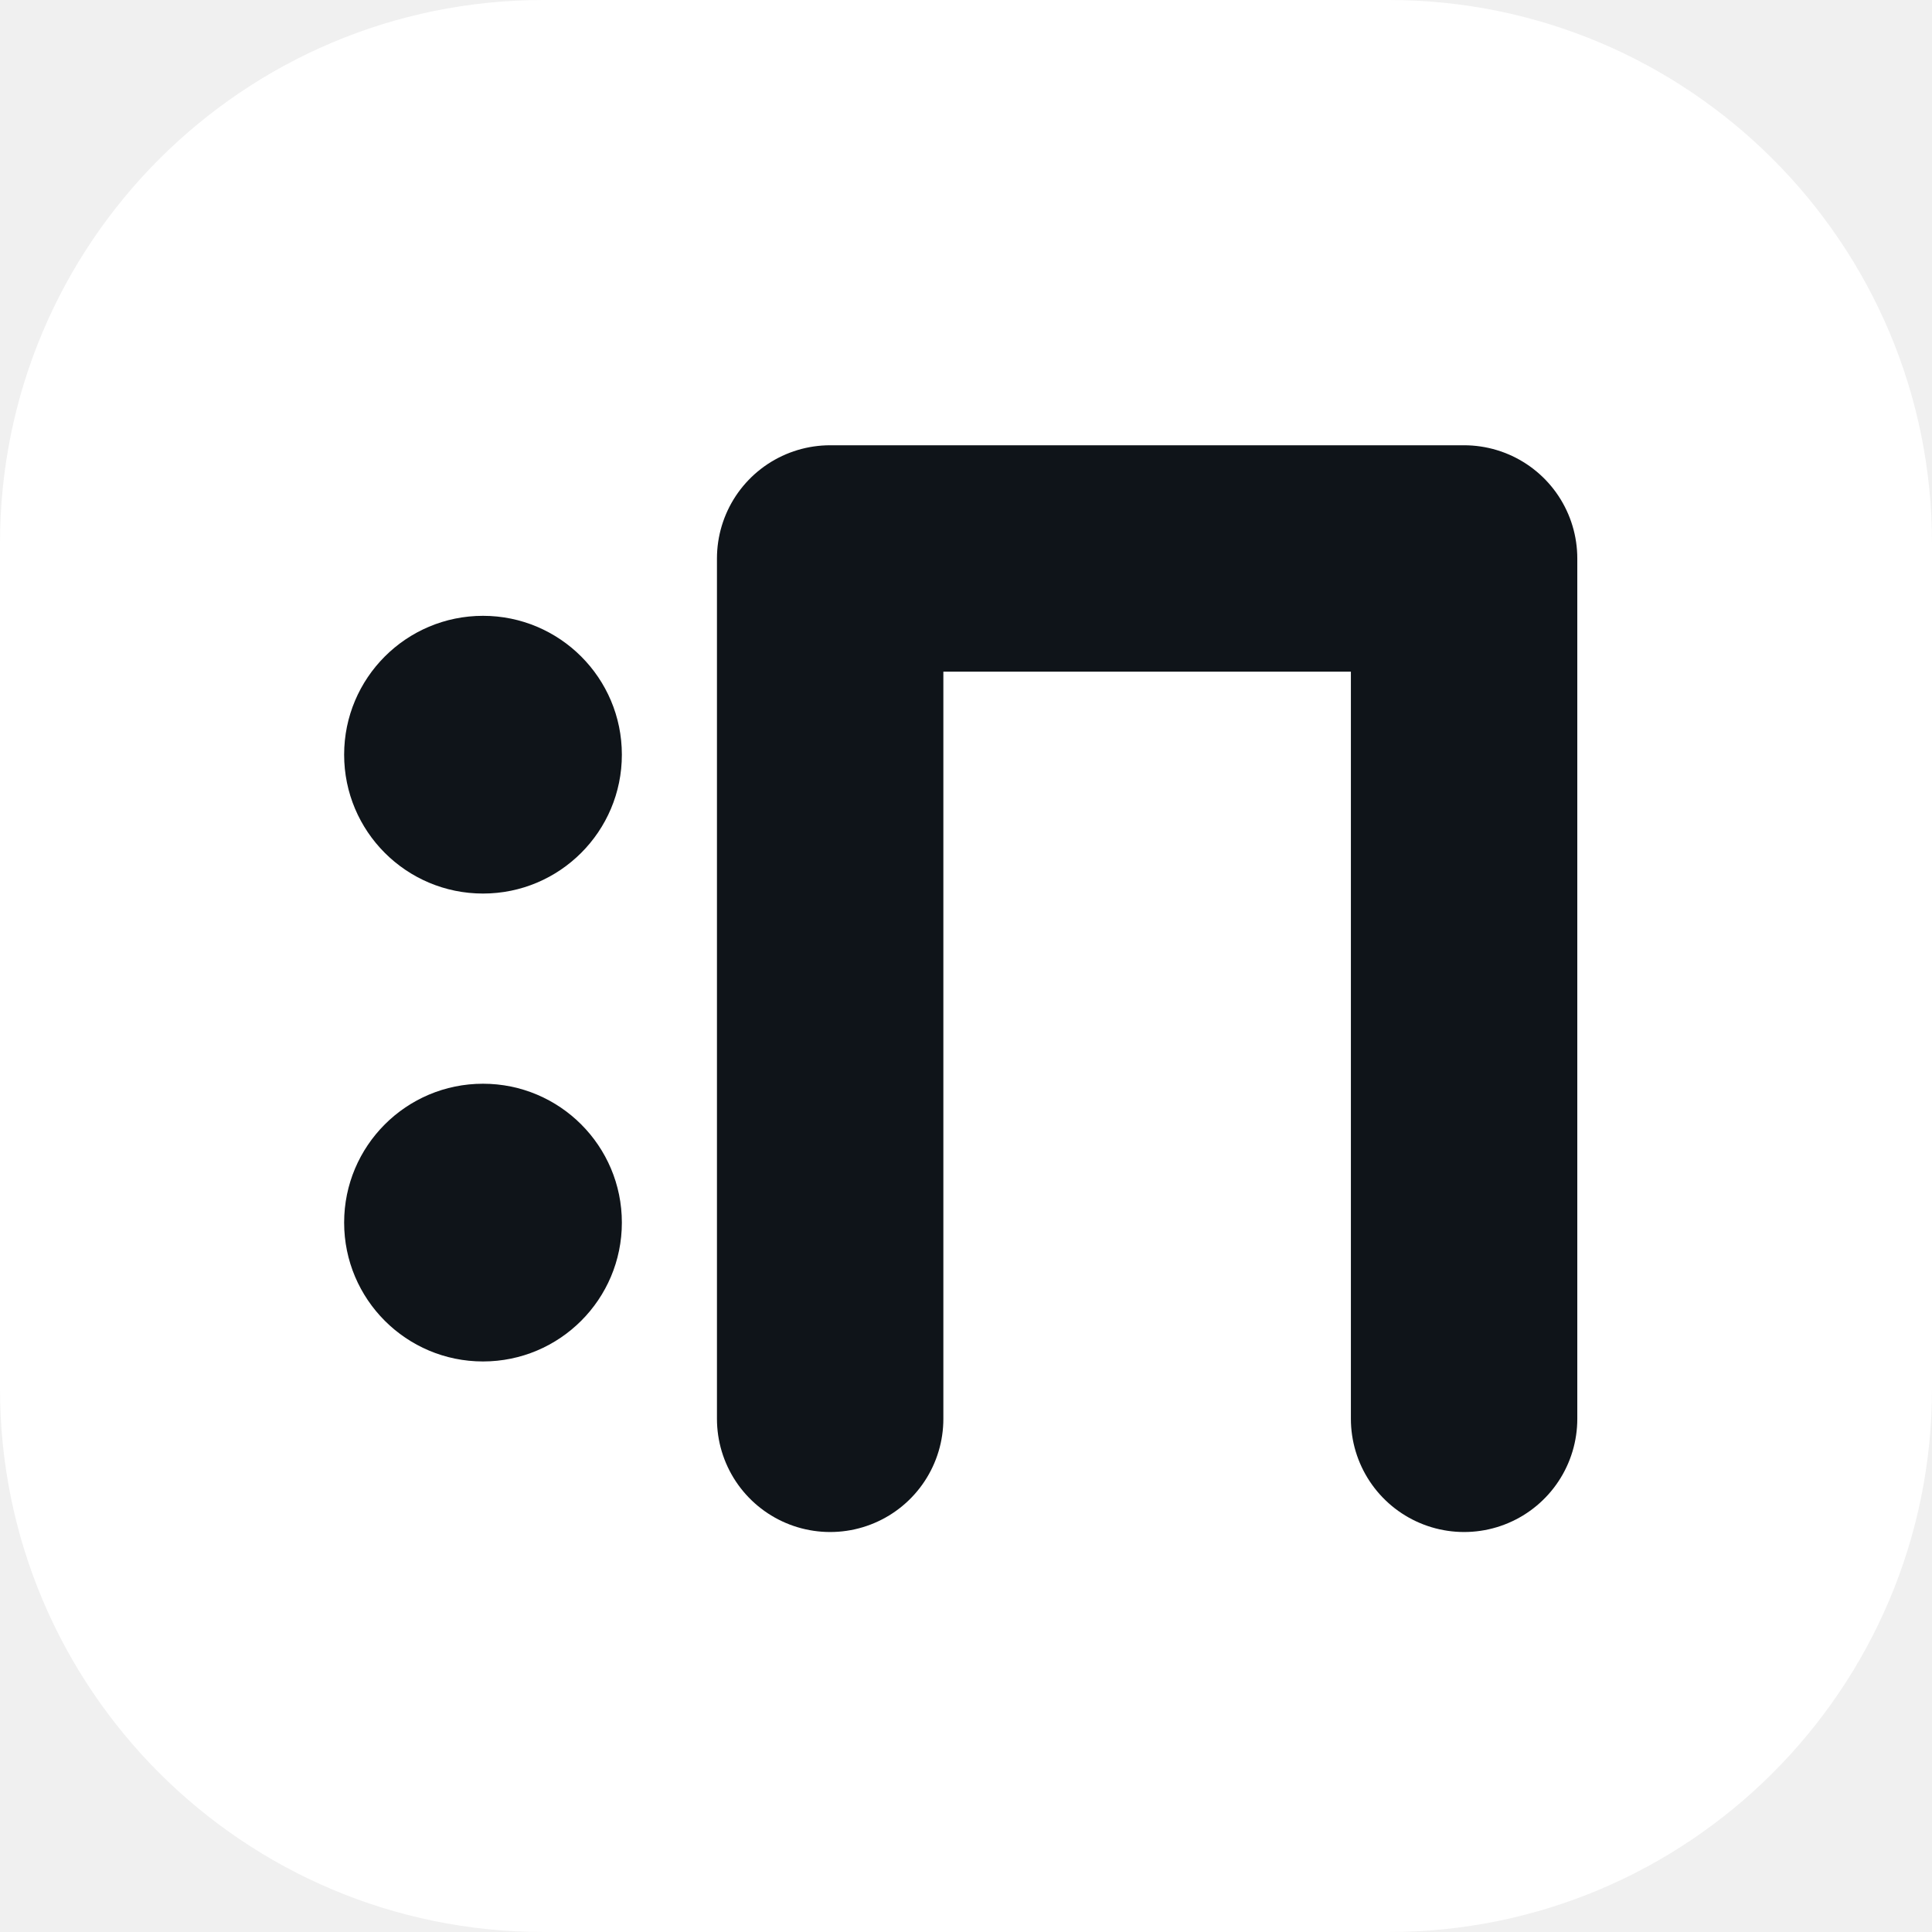
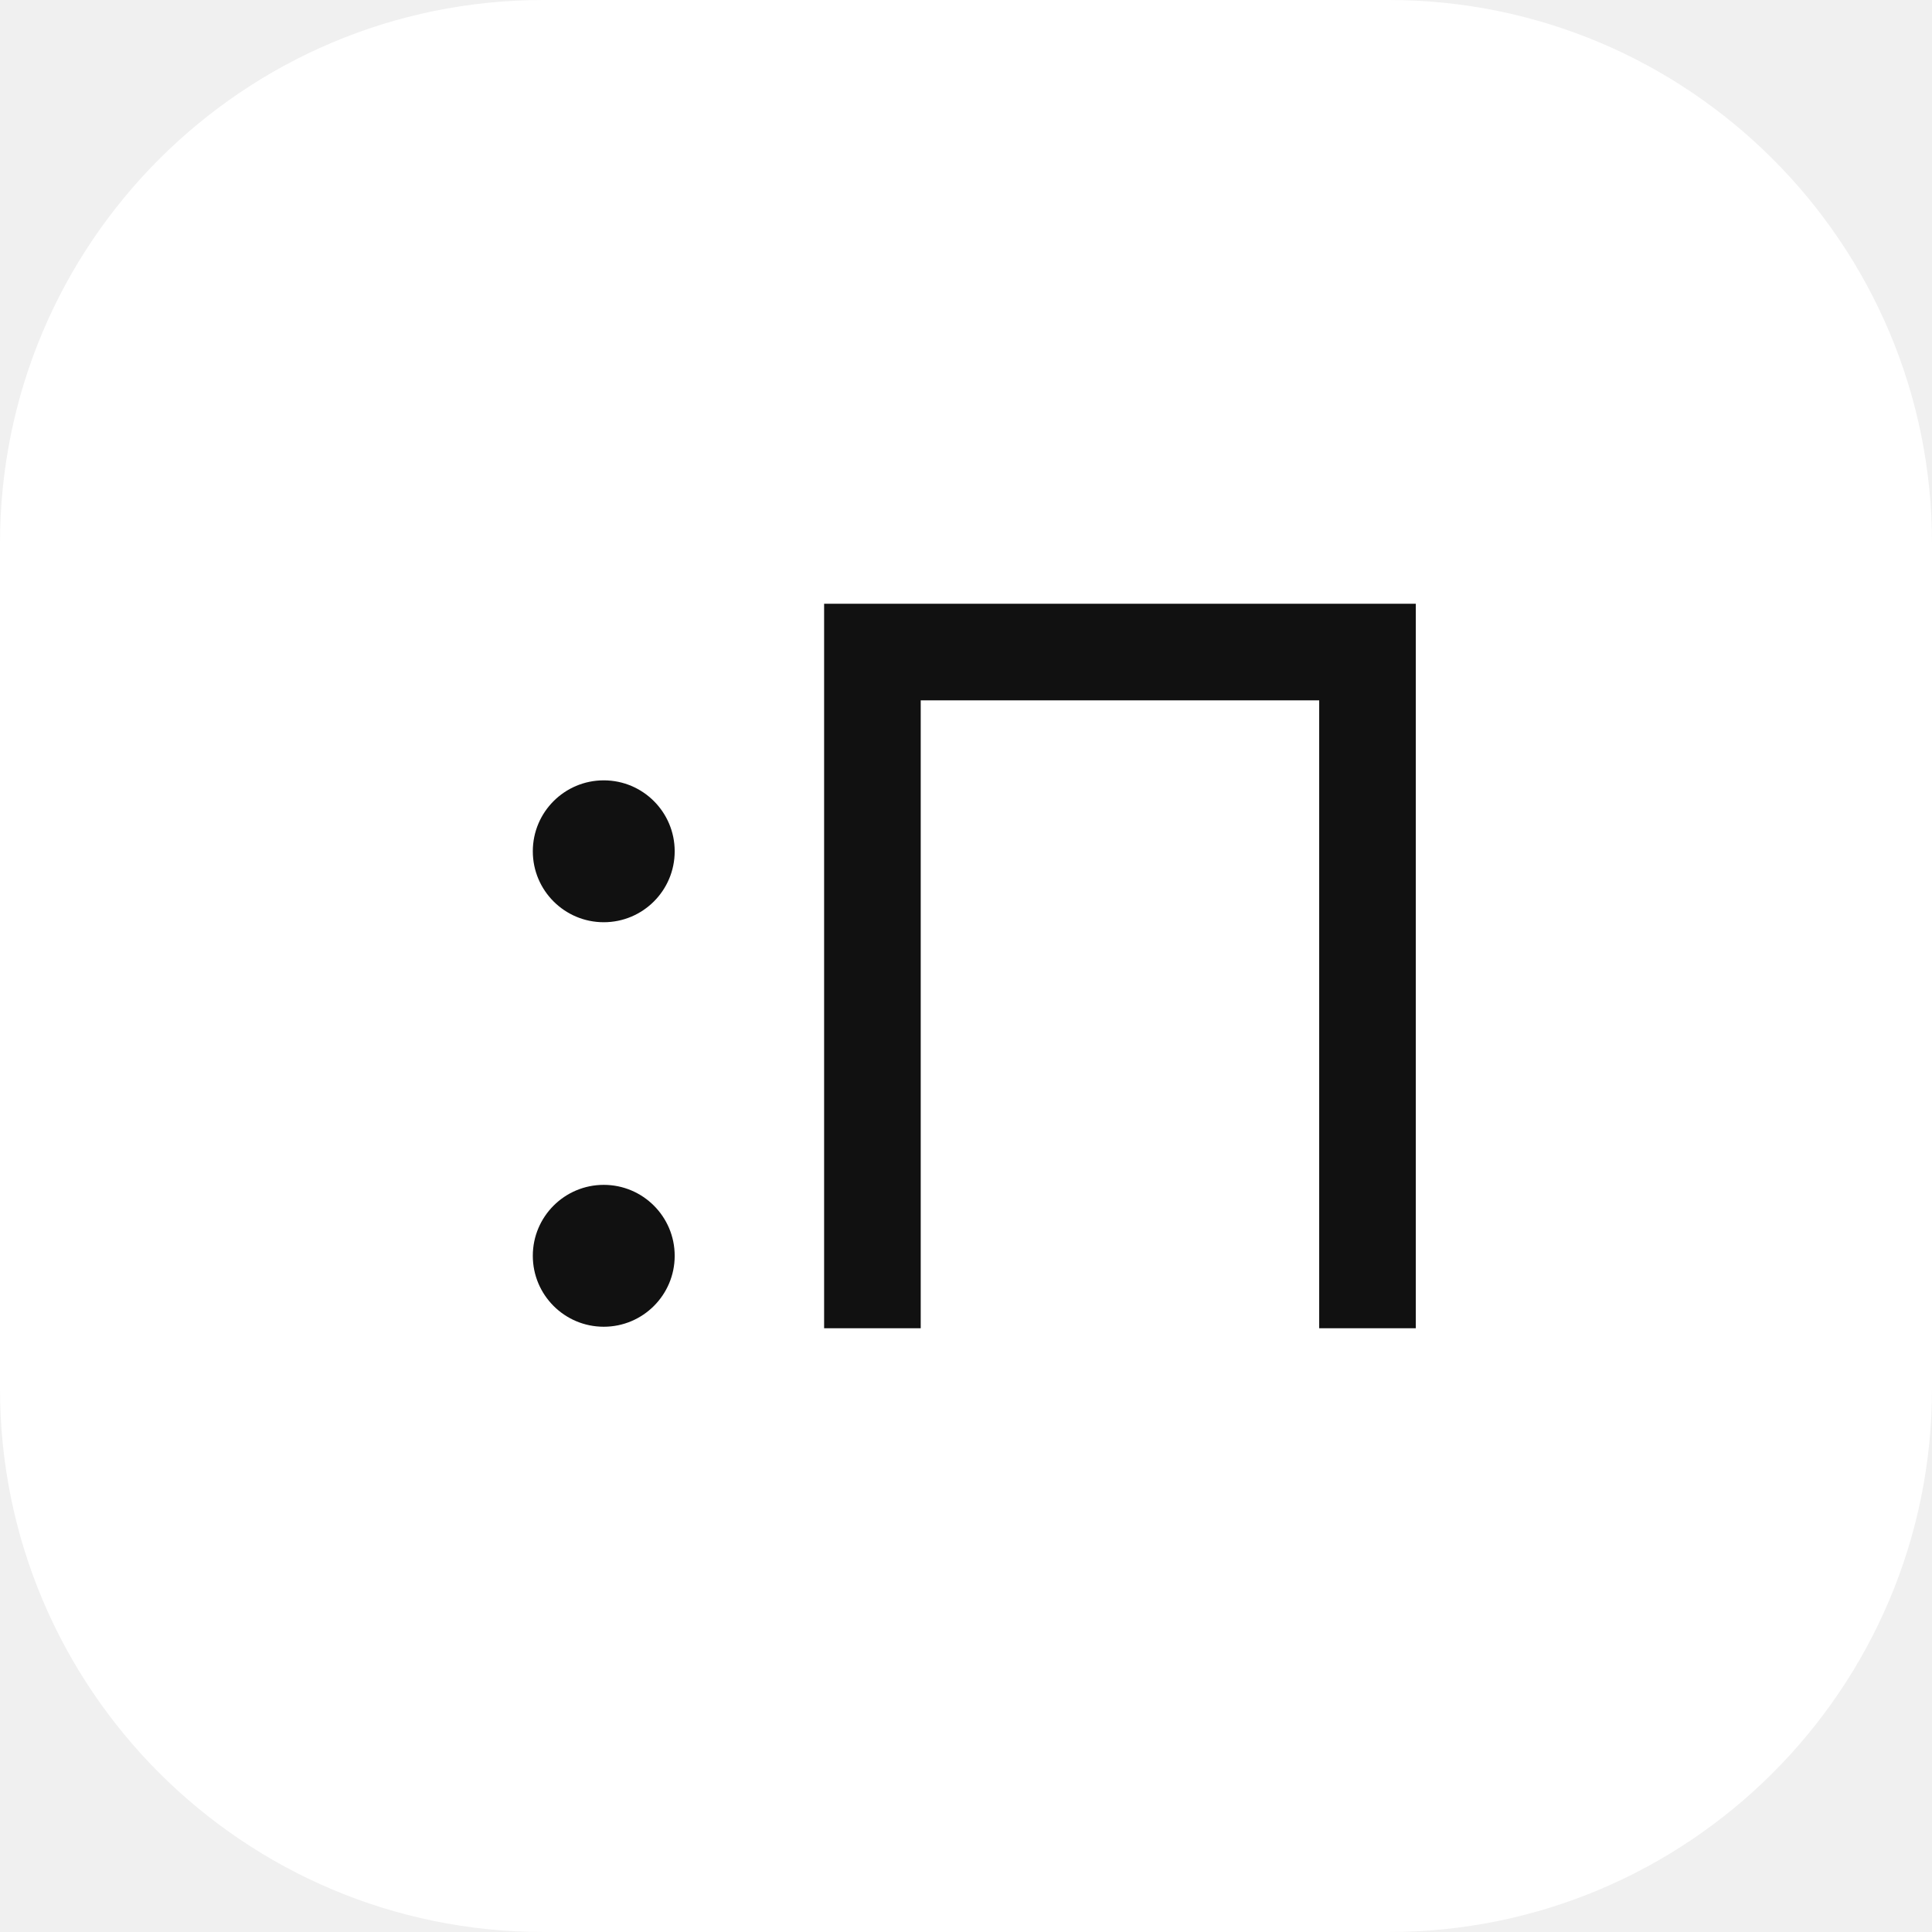
<svg xmlns="http://www.w3.org/2000/svg" viewBox="0 0 64 64">
  <rect width="64" height="64" rx="18" fill="#fff" />
-   <circle cx="16" cy="25" r="4.6" fill="#0f1419" />
-   <circle cx="16" cy="40.5" r="4.6" fill="#0f1419" />
-   <path d="M27.5 47V18.5h21V47" fill="none" stroke="#0f1419" stroke-width="7.5" stroke-linecap="round" stroke-linejoin="round" />
+   <circle cx="20" cy="28.2" r="2.35" fill="#111" />
+   <circle cx="20" cy="41.6" r="2.35" fill="#111" />
+   <path d="M28.9 44V21.6h16.4V44" fill="none" stroke="#111" stroke-width="3.2" stroke-linejoin="miter" />
</svg>
